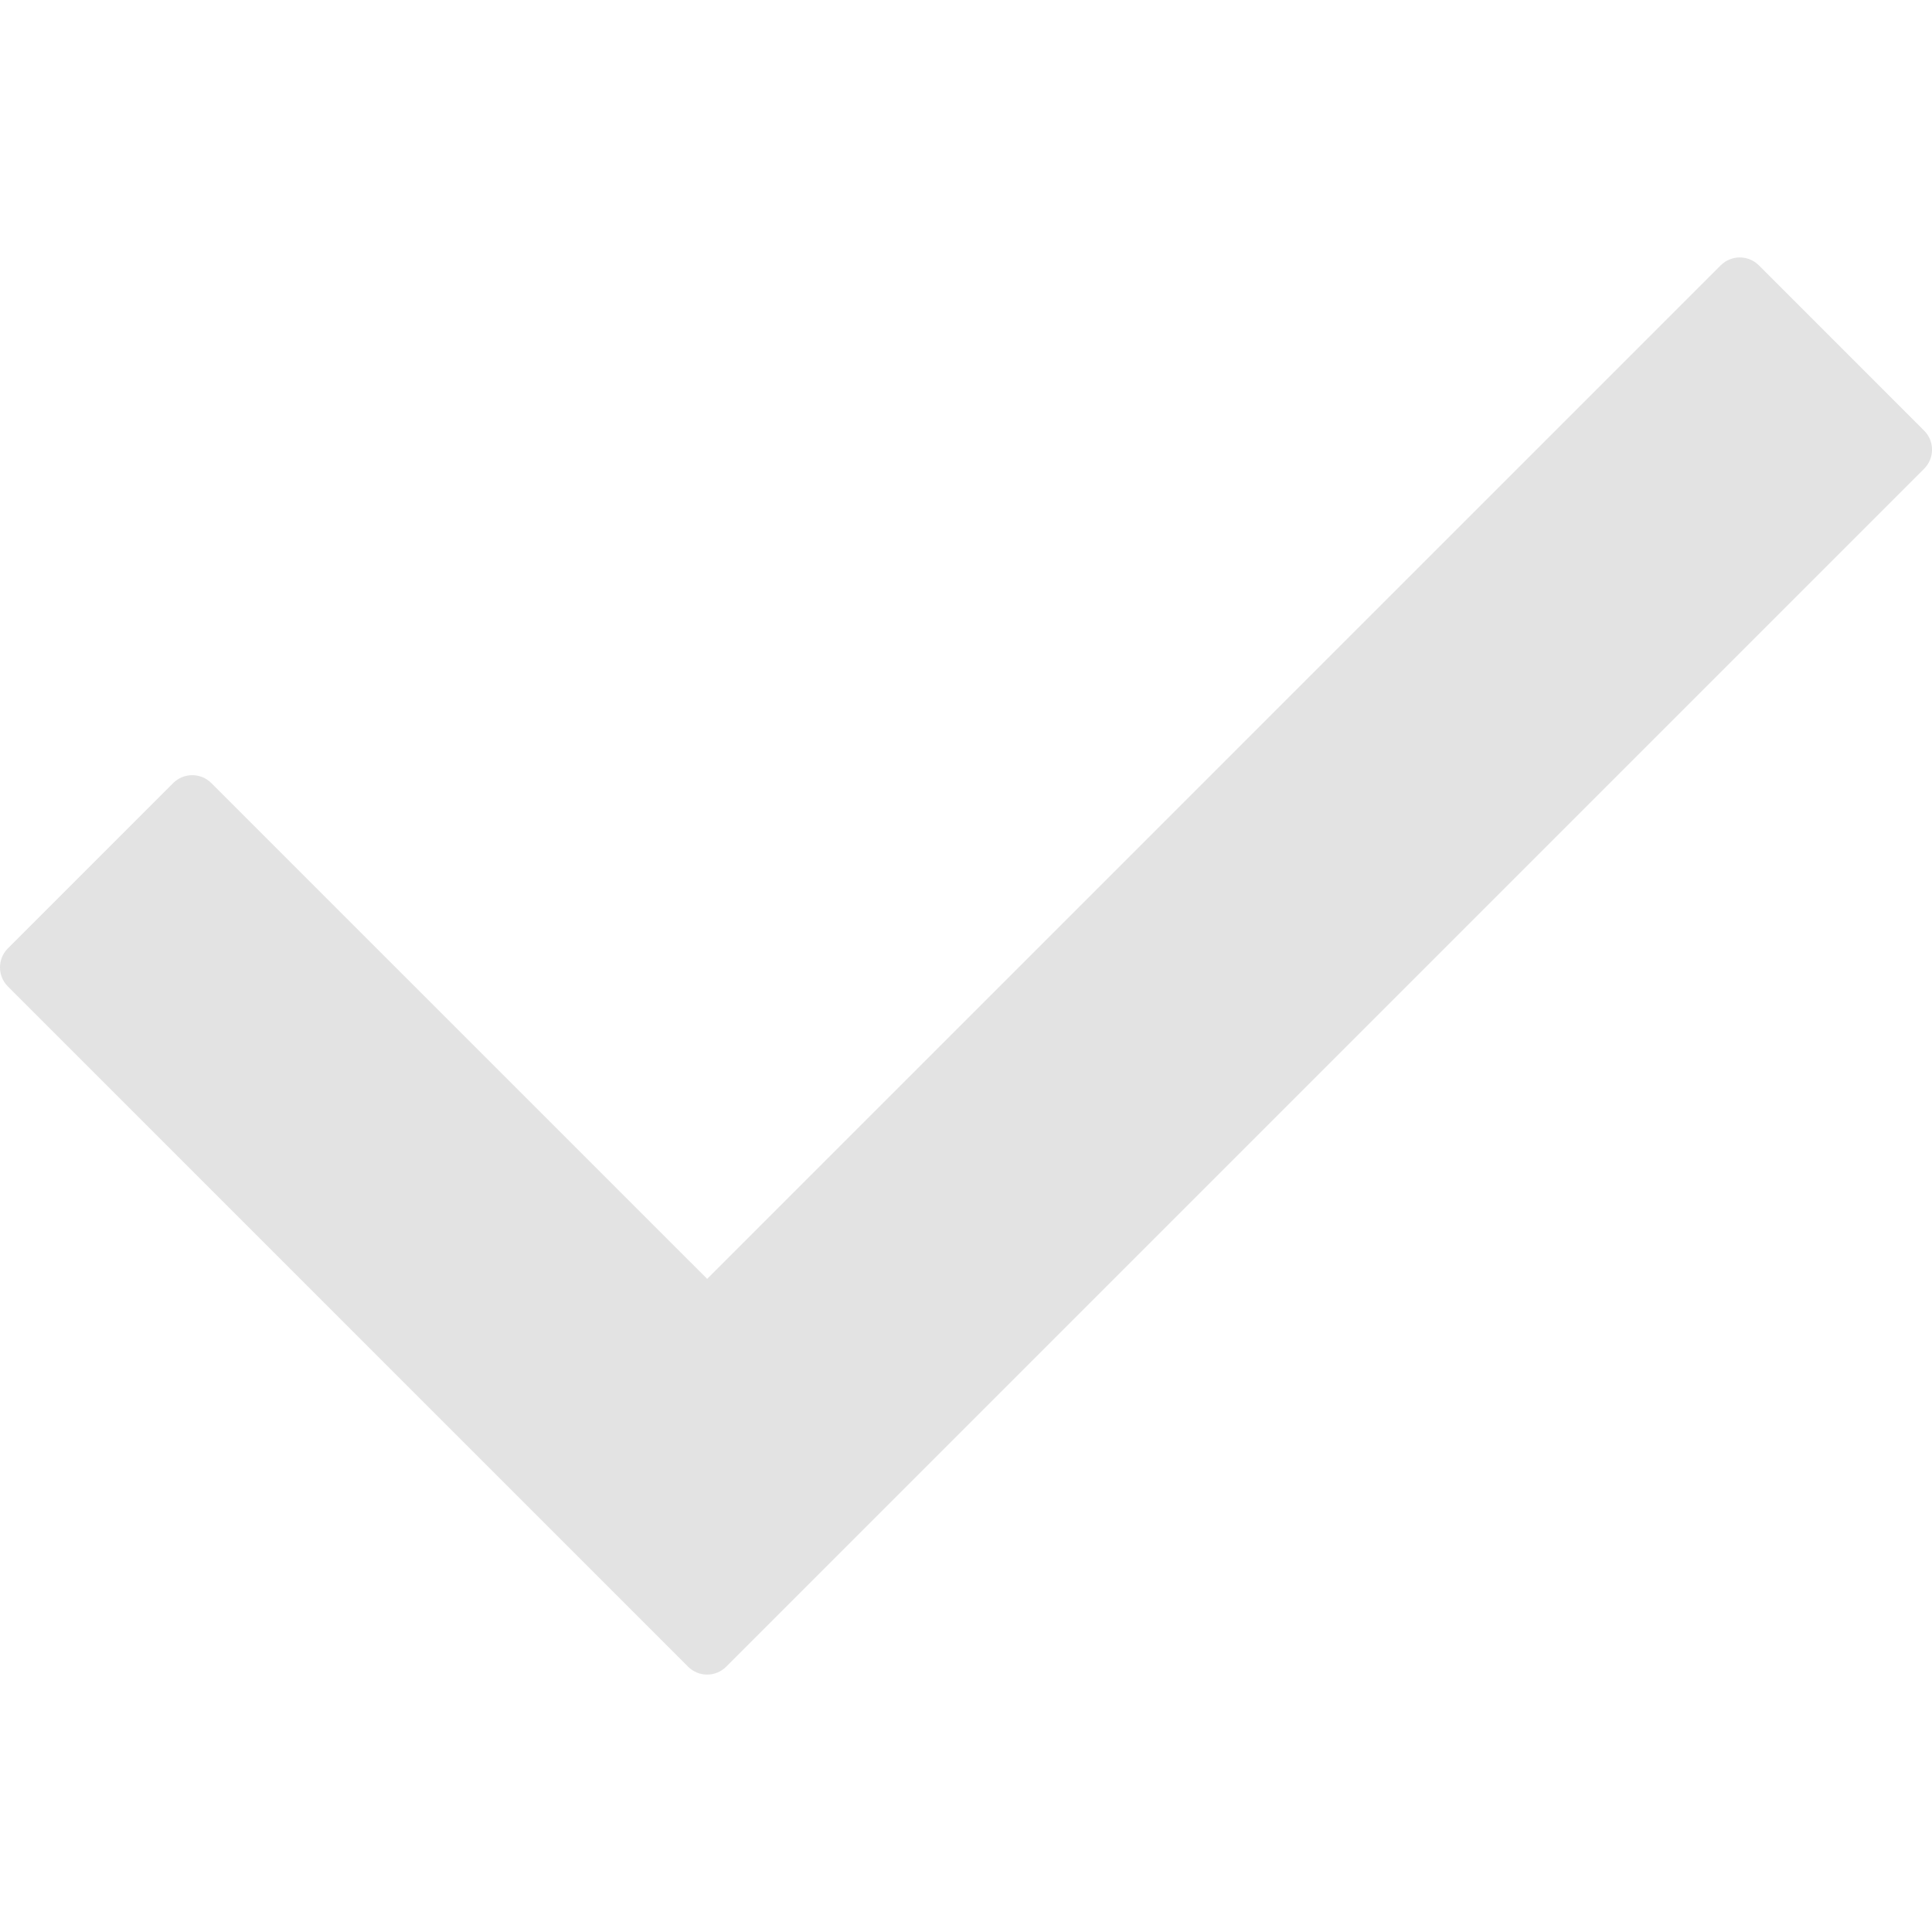
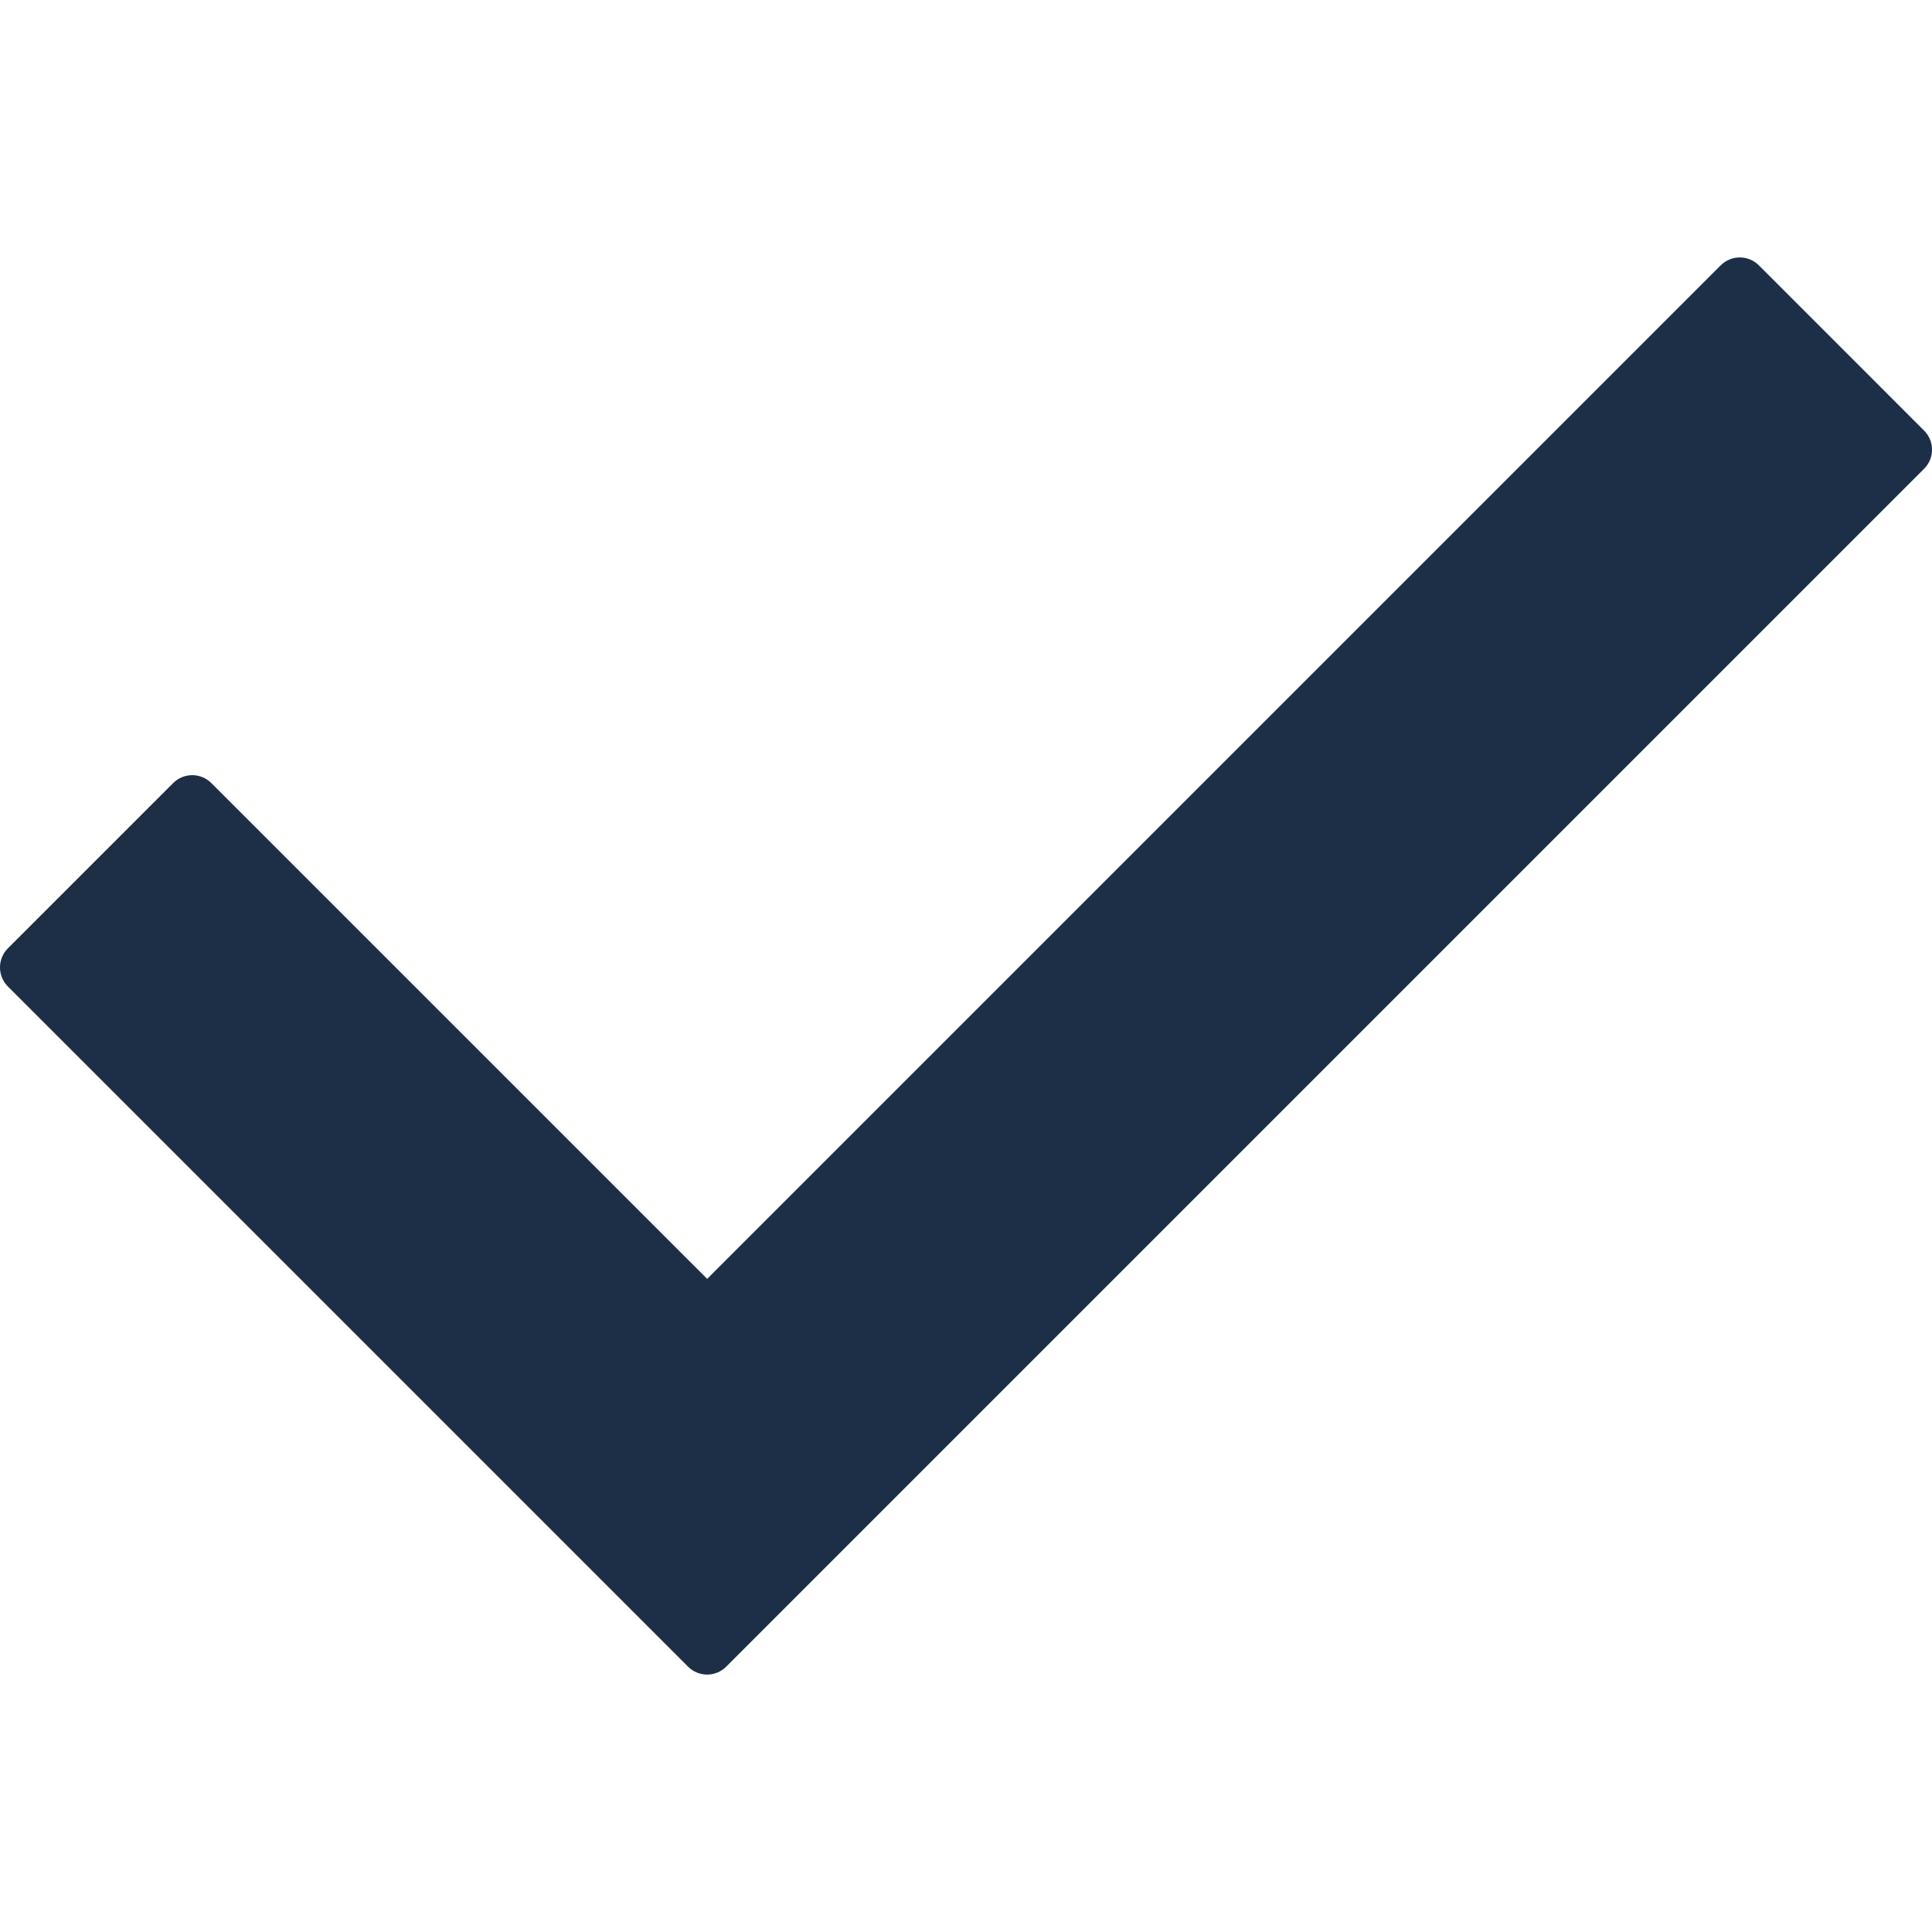
- <svg xmlns="http://www.w3.org/2000/svg" fill="#e3e3e3" version="1.1" id="capa_1" width="800px" height="800px" viewBox="0 0 78.369 78.369" xml:space="preserve">
+ <svg xmlns="http://www.w3.org/2000/svg" fill="#1c2f47" version="1.1" id="capa_1" width="800px" height="800px" viewBox="0 0 78.369 78.369" xml:space="preserve">
  <g>
    <path d="M78.049,19.015L29.458,67.606c-0.428,0.428-1.121,0.428-1.548,0L0.32,40.015c-0.427-0.426-0.427-1.119,0-1.547l6.704-6.704   c0.428-0.427,1.121-0.427,1.548,0l20.113,20.112l41.113-41.113c0.429-0.427,1.12-0.427,1.548,0l6.703,6.704   C78.477,17.894,78.477,18.586,78.049,19.015z" />
  </g>
</svg>
